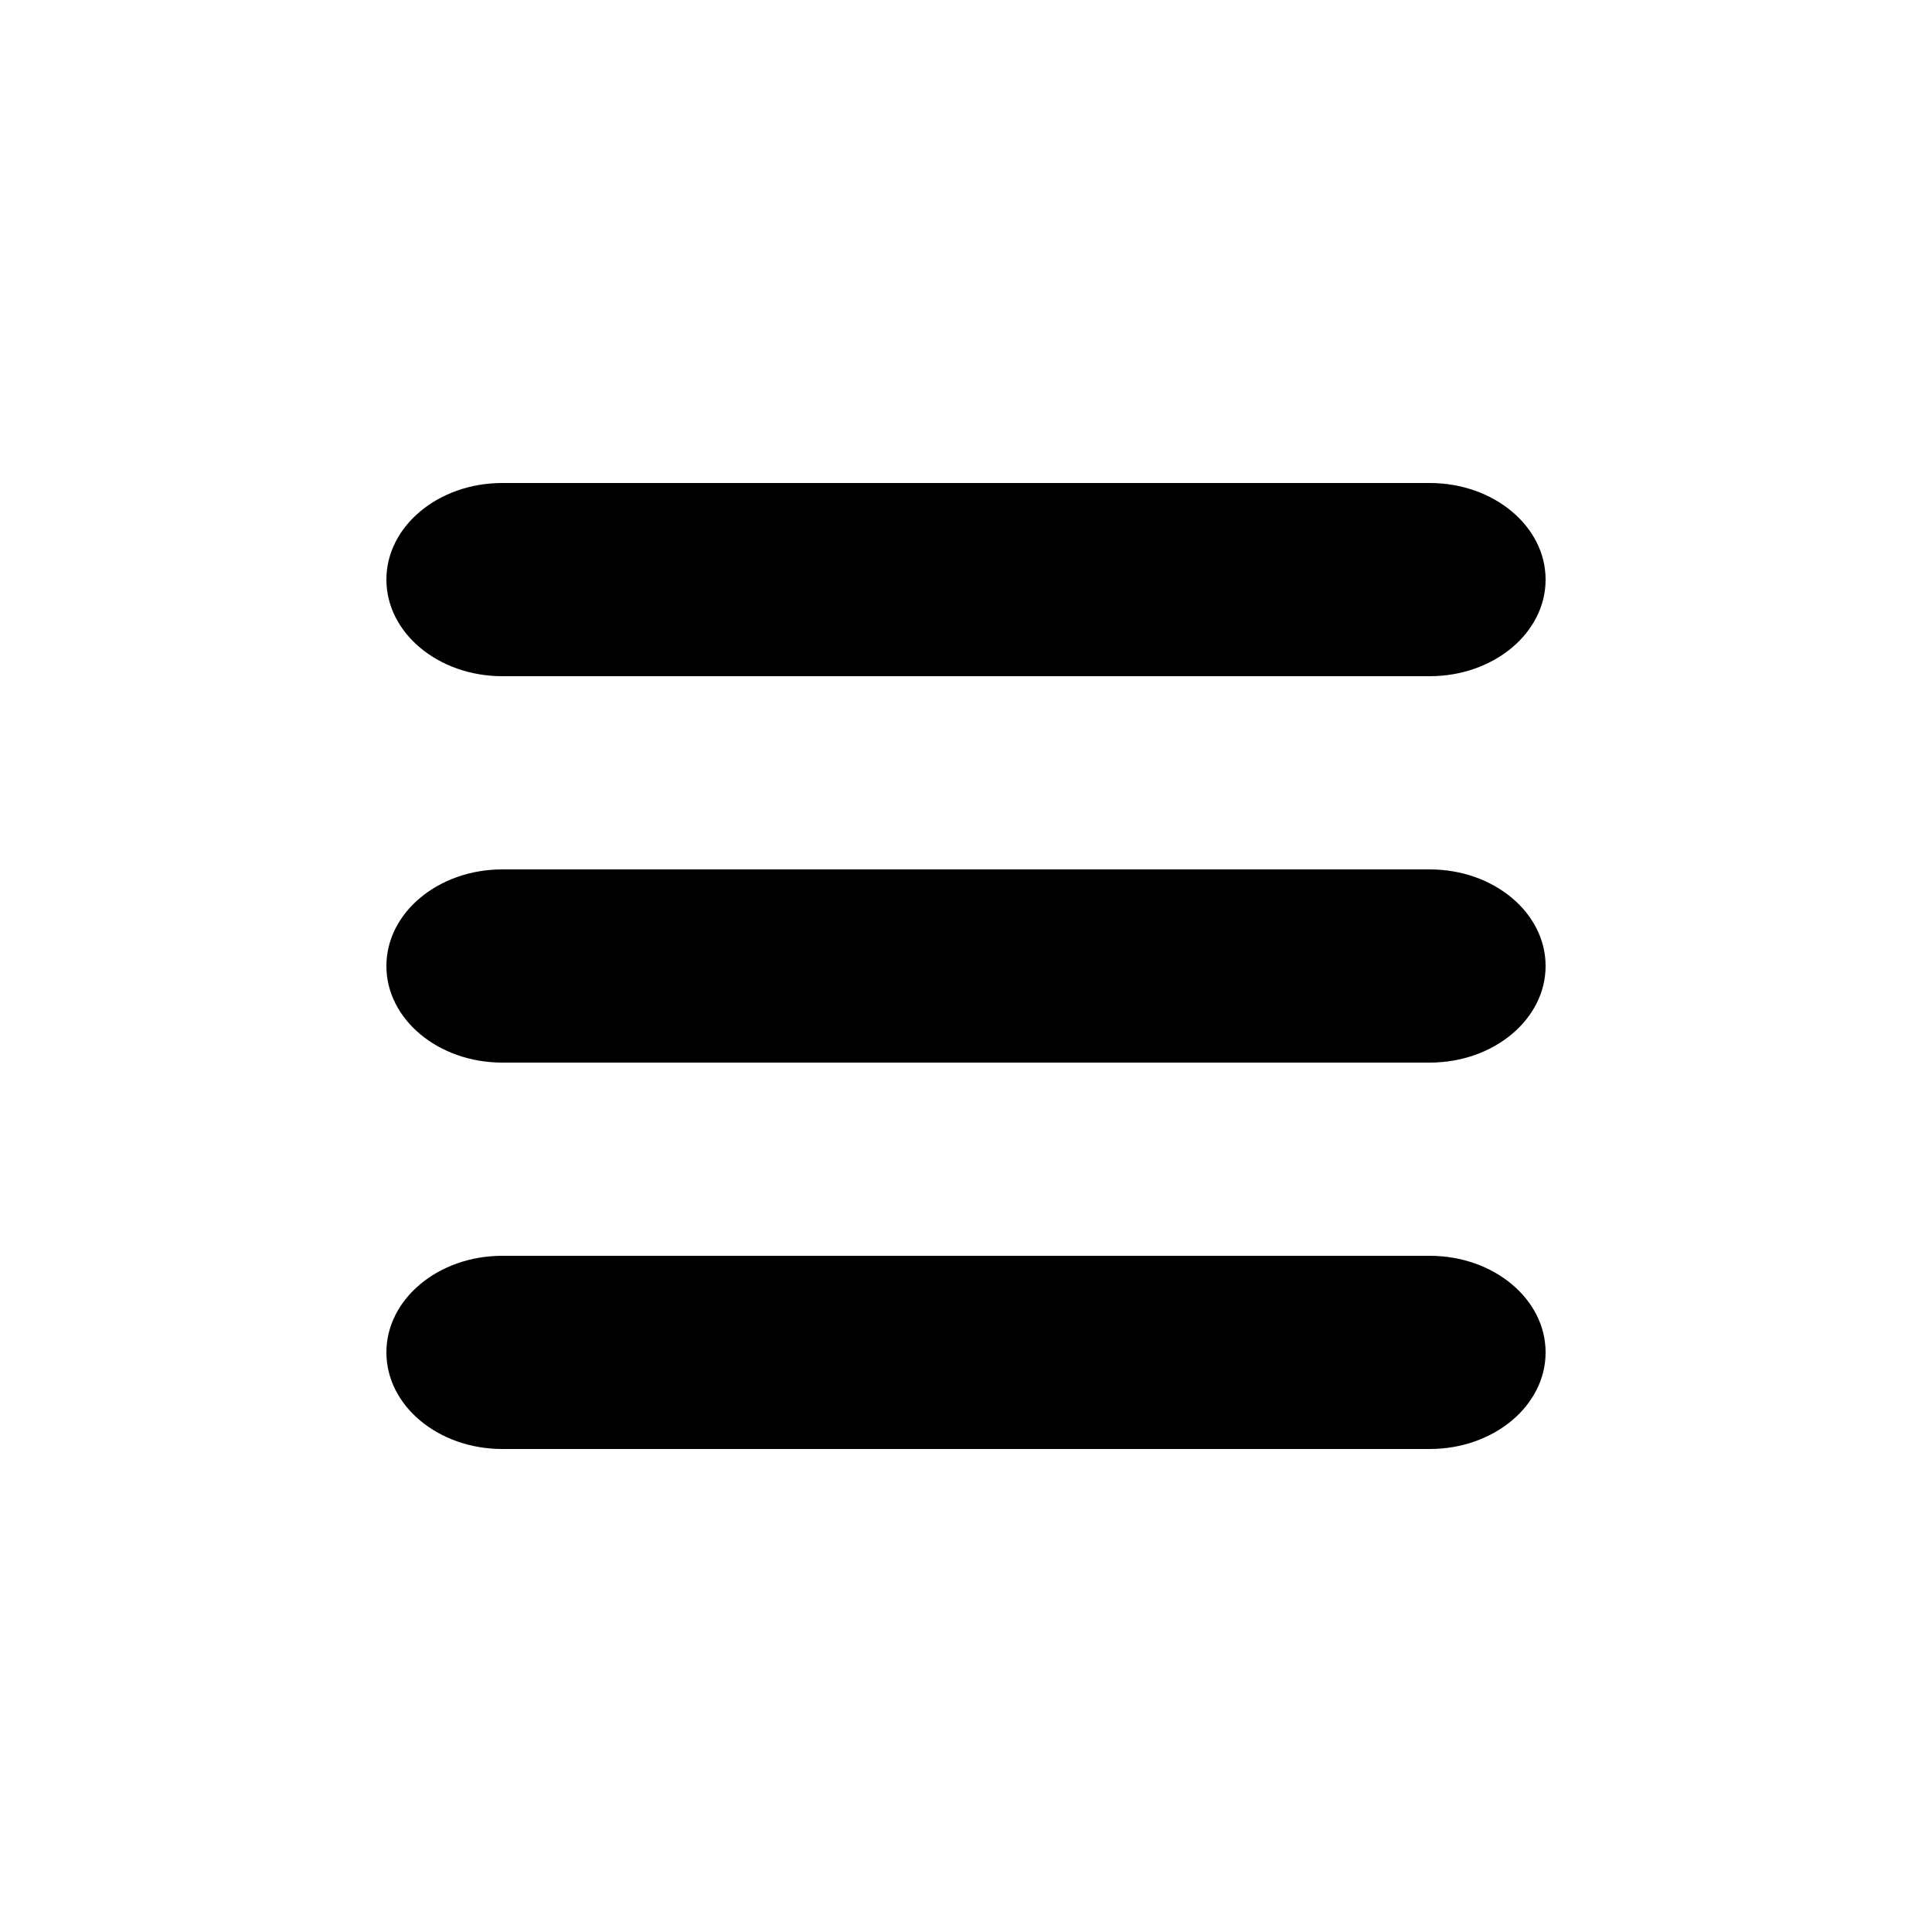
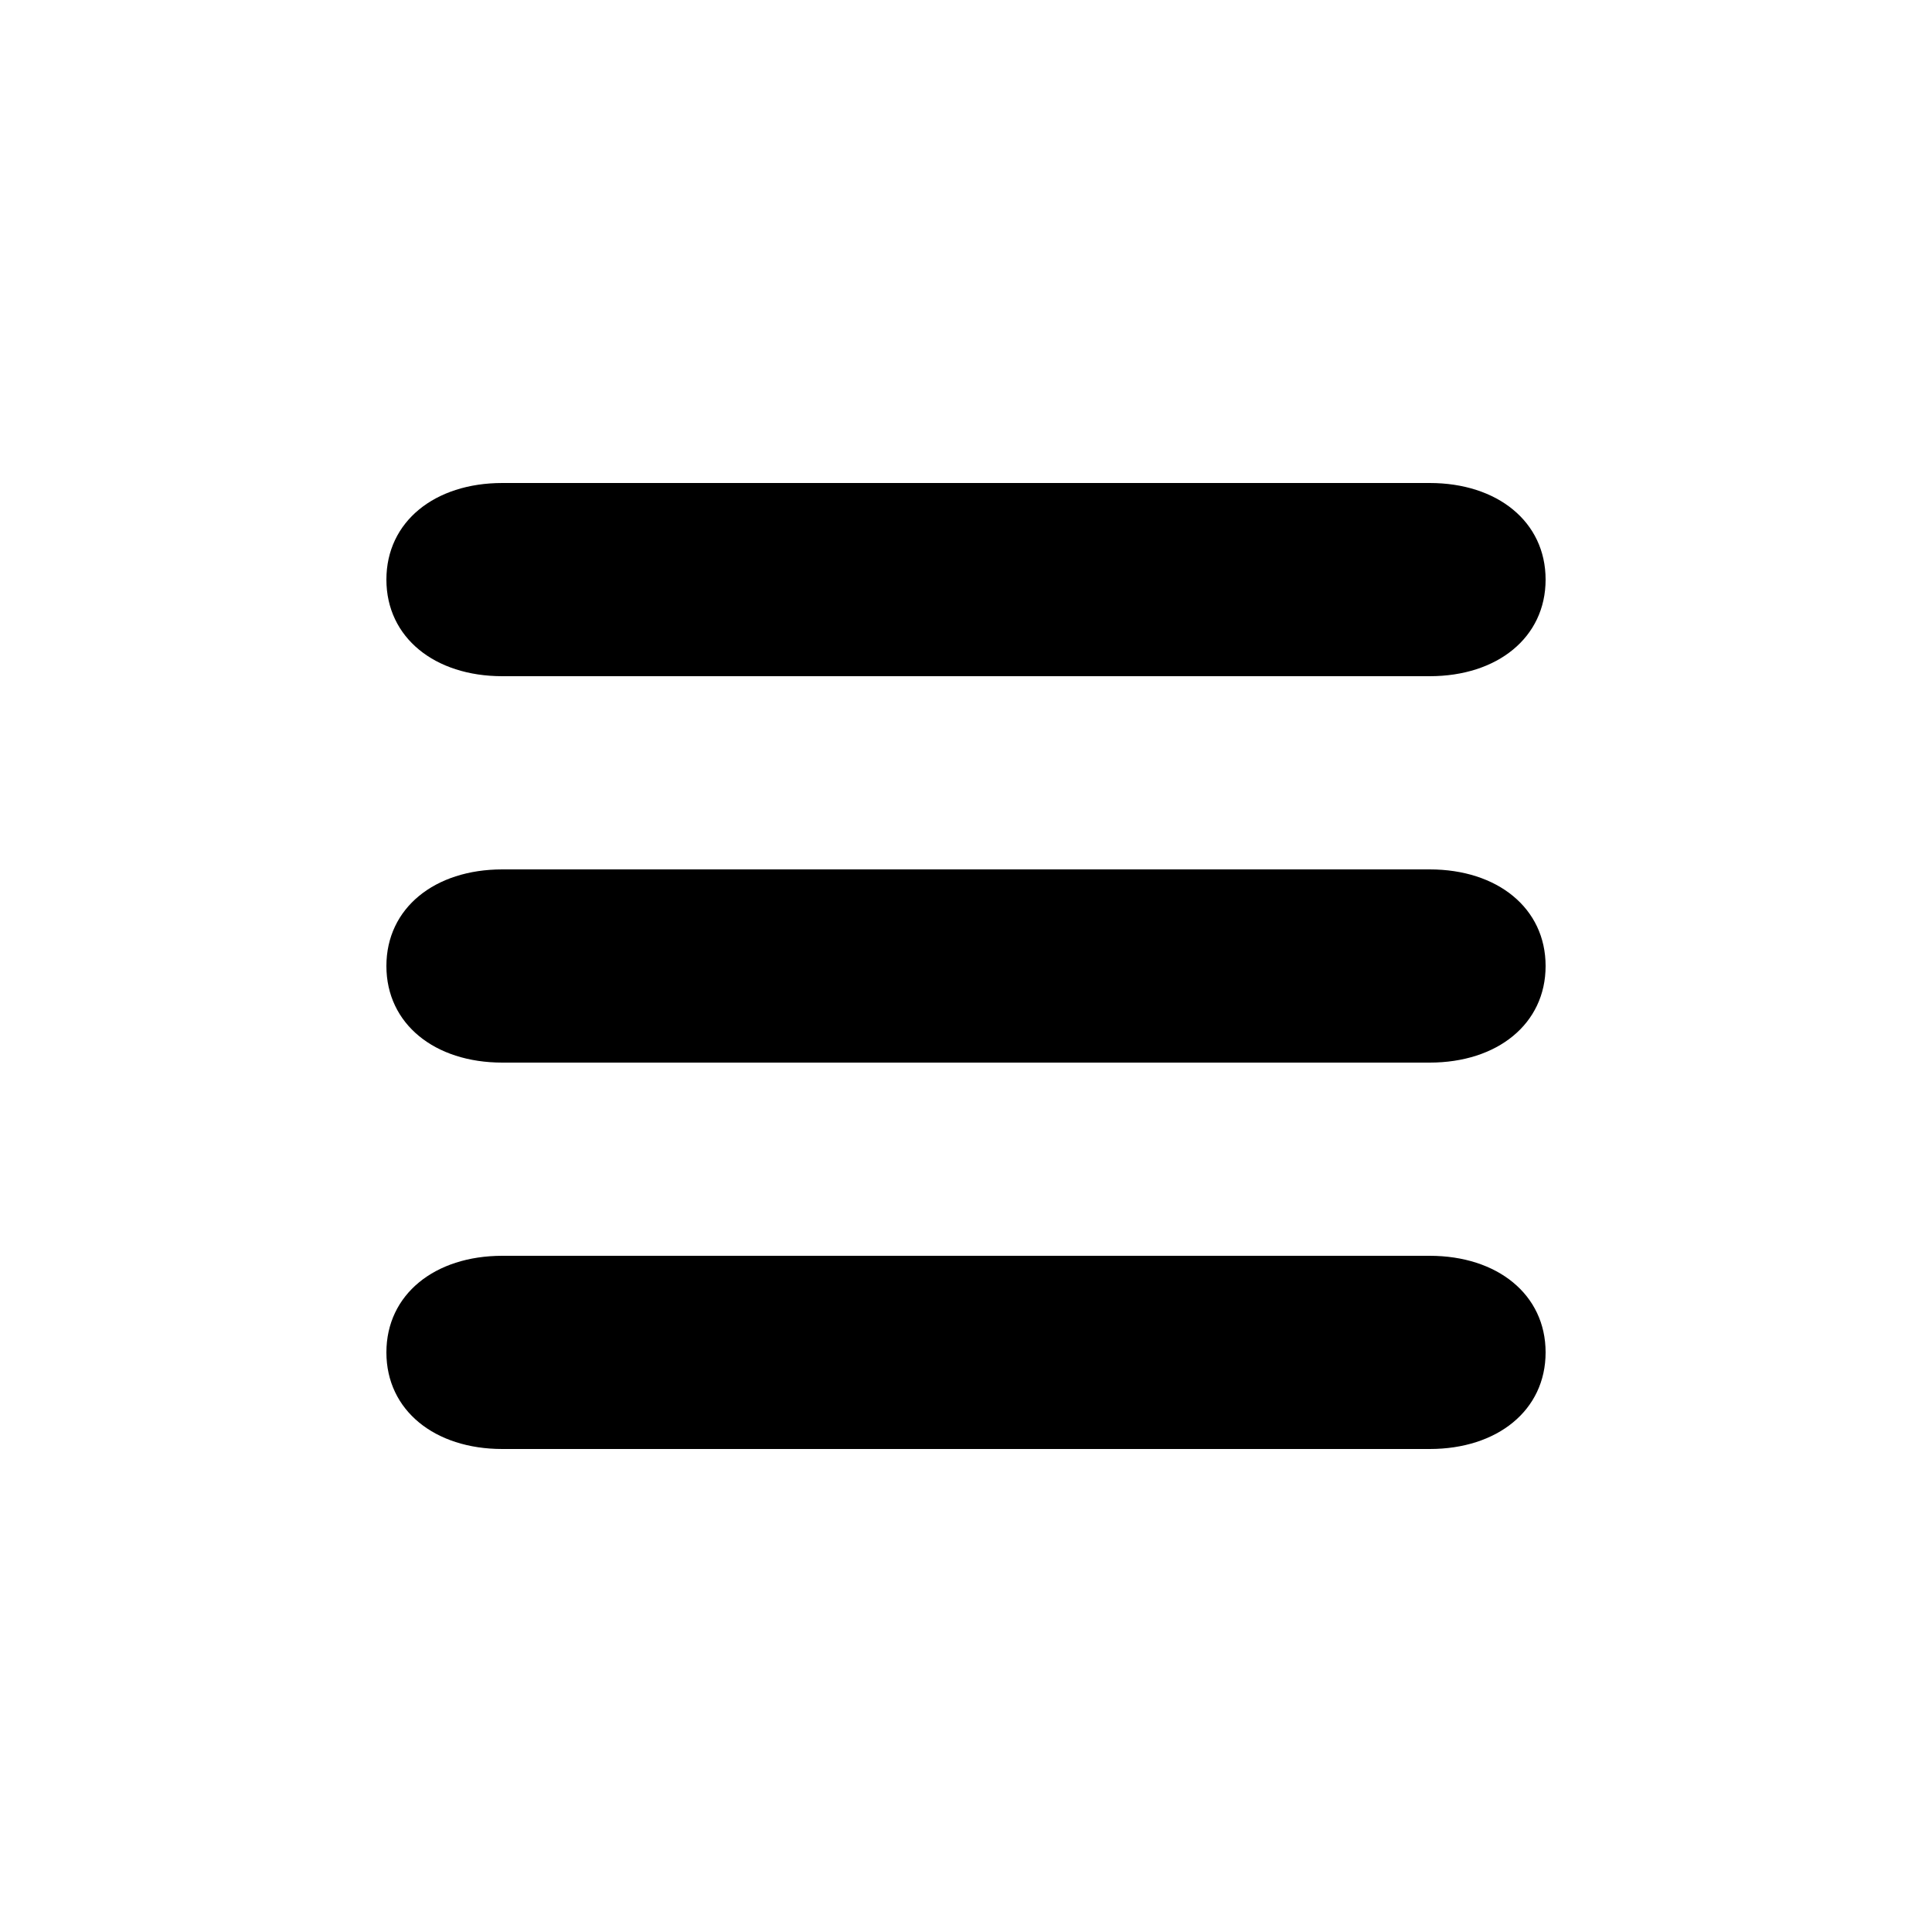
- <svg xmlns="http://www.w3.org/2000/svg" width="20" height="20" id="svg5738" version="1.1">
-   <defs id="defs5740" />
-   <g id="layer1" transform="translate(0,-1032.362)">
-     <rect style="color:#000000;fill:#000000;fill-opacity:1;fill-rule:nonzero;stroke:none;stroke-width:2;marker:none;visibility:visible;display:inline;overflow:visible;enable-background:accumulate" id="rect6409" width="12" height="2" x="4" y="1037.362" rx="1.2" ry="1" />
-     <rect ry="1" rx="1.2" y="1041.362" x="4" height="2" width="12" id="rect6411" style="color:#000000;fill:#000000;fill-opacity:1;fill-rule:nonzero;stroke:none;stroke-width:2;marker:none;visibility:visible;display:inline;overflow:visible;enable-background:accumulate" />
-     <rect style="color:#000000;fill:#000000;fill-opacity:1;fill-rule:nonzero;stroke:none;stroke-width:2;marker:none;visibility:visible;display:inline;overflow:visible;enable-background:accumulate" id="rect6413" width="12" height="2" x="4" y="1045.362" rx="1.2" ry="1" />
+ <svg viewBox="0 0 20 20">
+   <g>
+     <path d="M5.2,7h9.6C15.5,7,16,6.6,16,6s-0.5-1-1.2-1H5.2C4.5,5,4,5.4,4,6S4.5,7,5.2,7z" />
+     <path d="M14.8,9H5.2C4.5,9,4,9.4,4,10s0.5,1,1.2,1h9.6c0.7,0,1.2-0.4,1.2-1S15.5,9,14.8,9z" />
+     <path d="M14.8,13H5.2C4.5,13,4,13.4,4,14s0.5,1,1.2,1h9.6c0.7,0,1.2-0.4,1.2-1S15.5,13,14.8,13z" />
  </g>
</svg>
